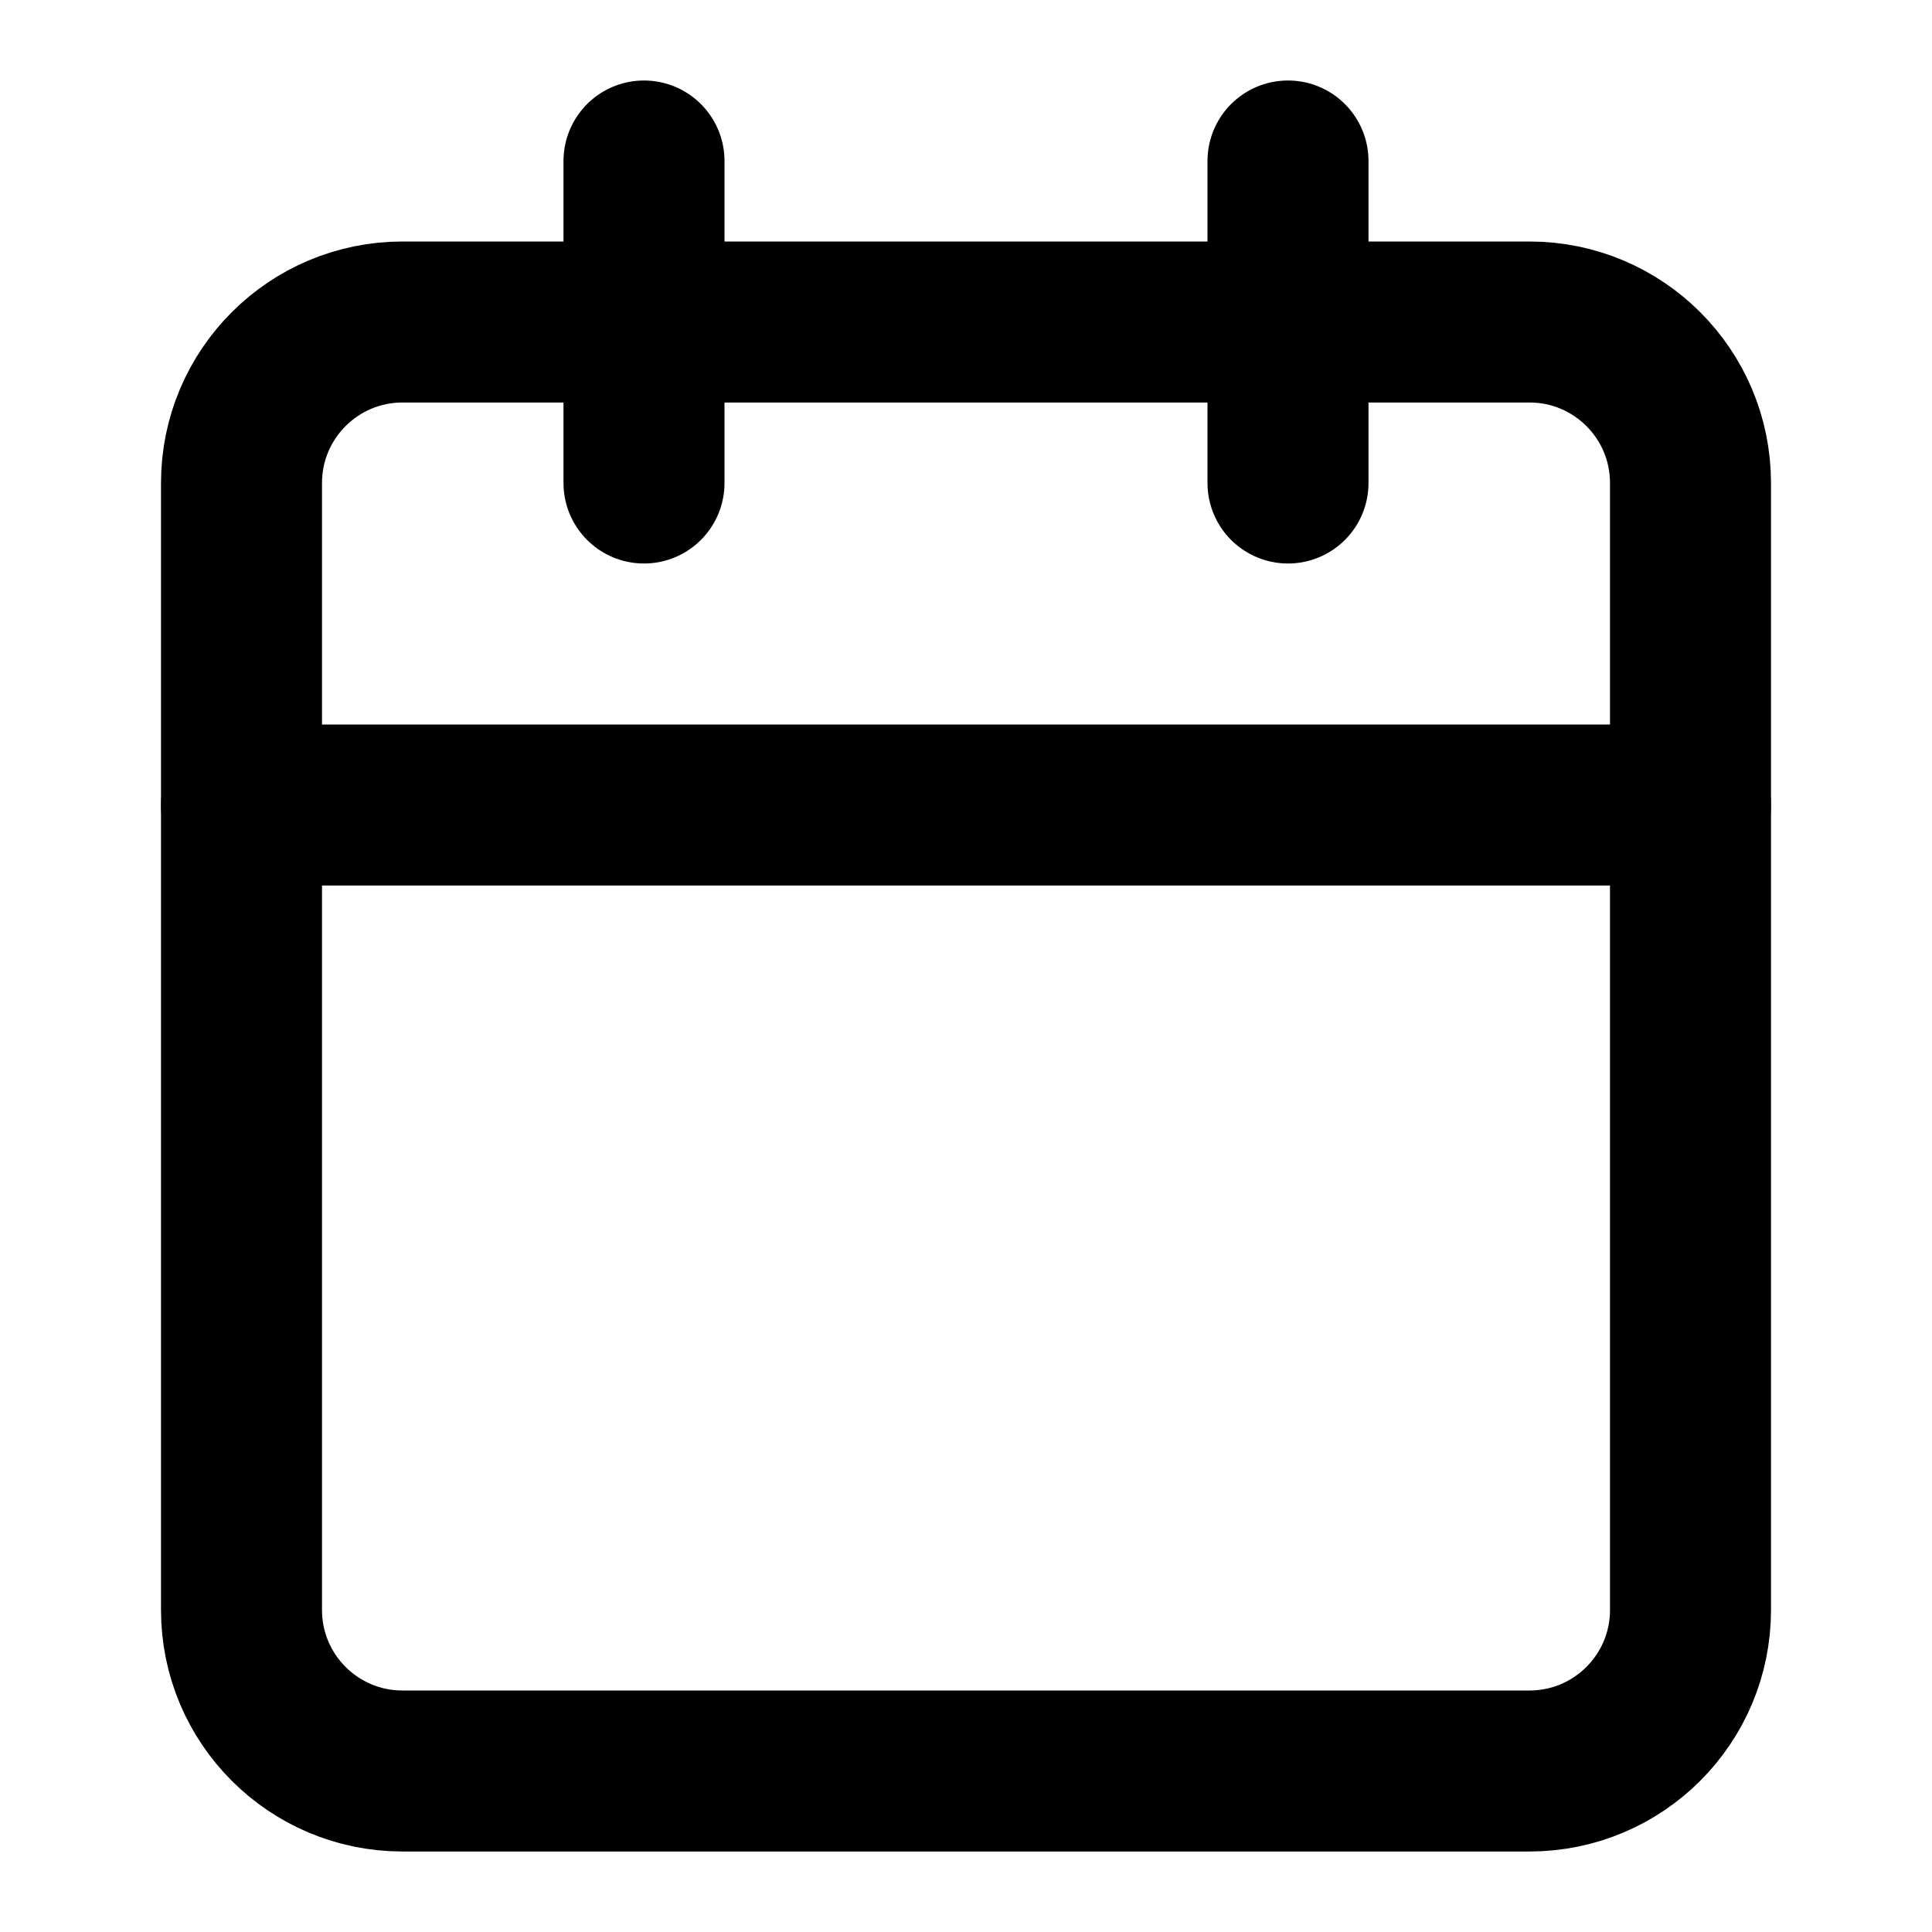
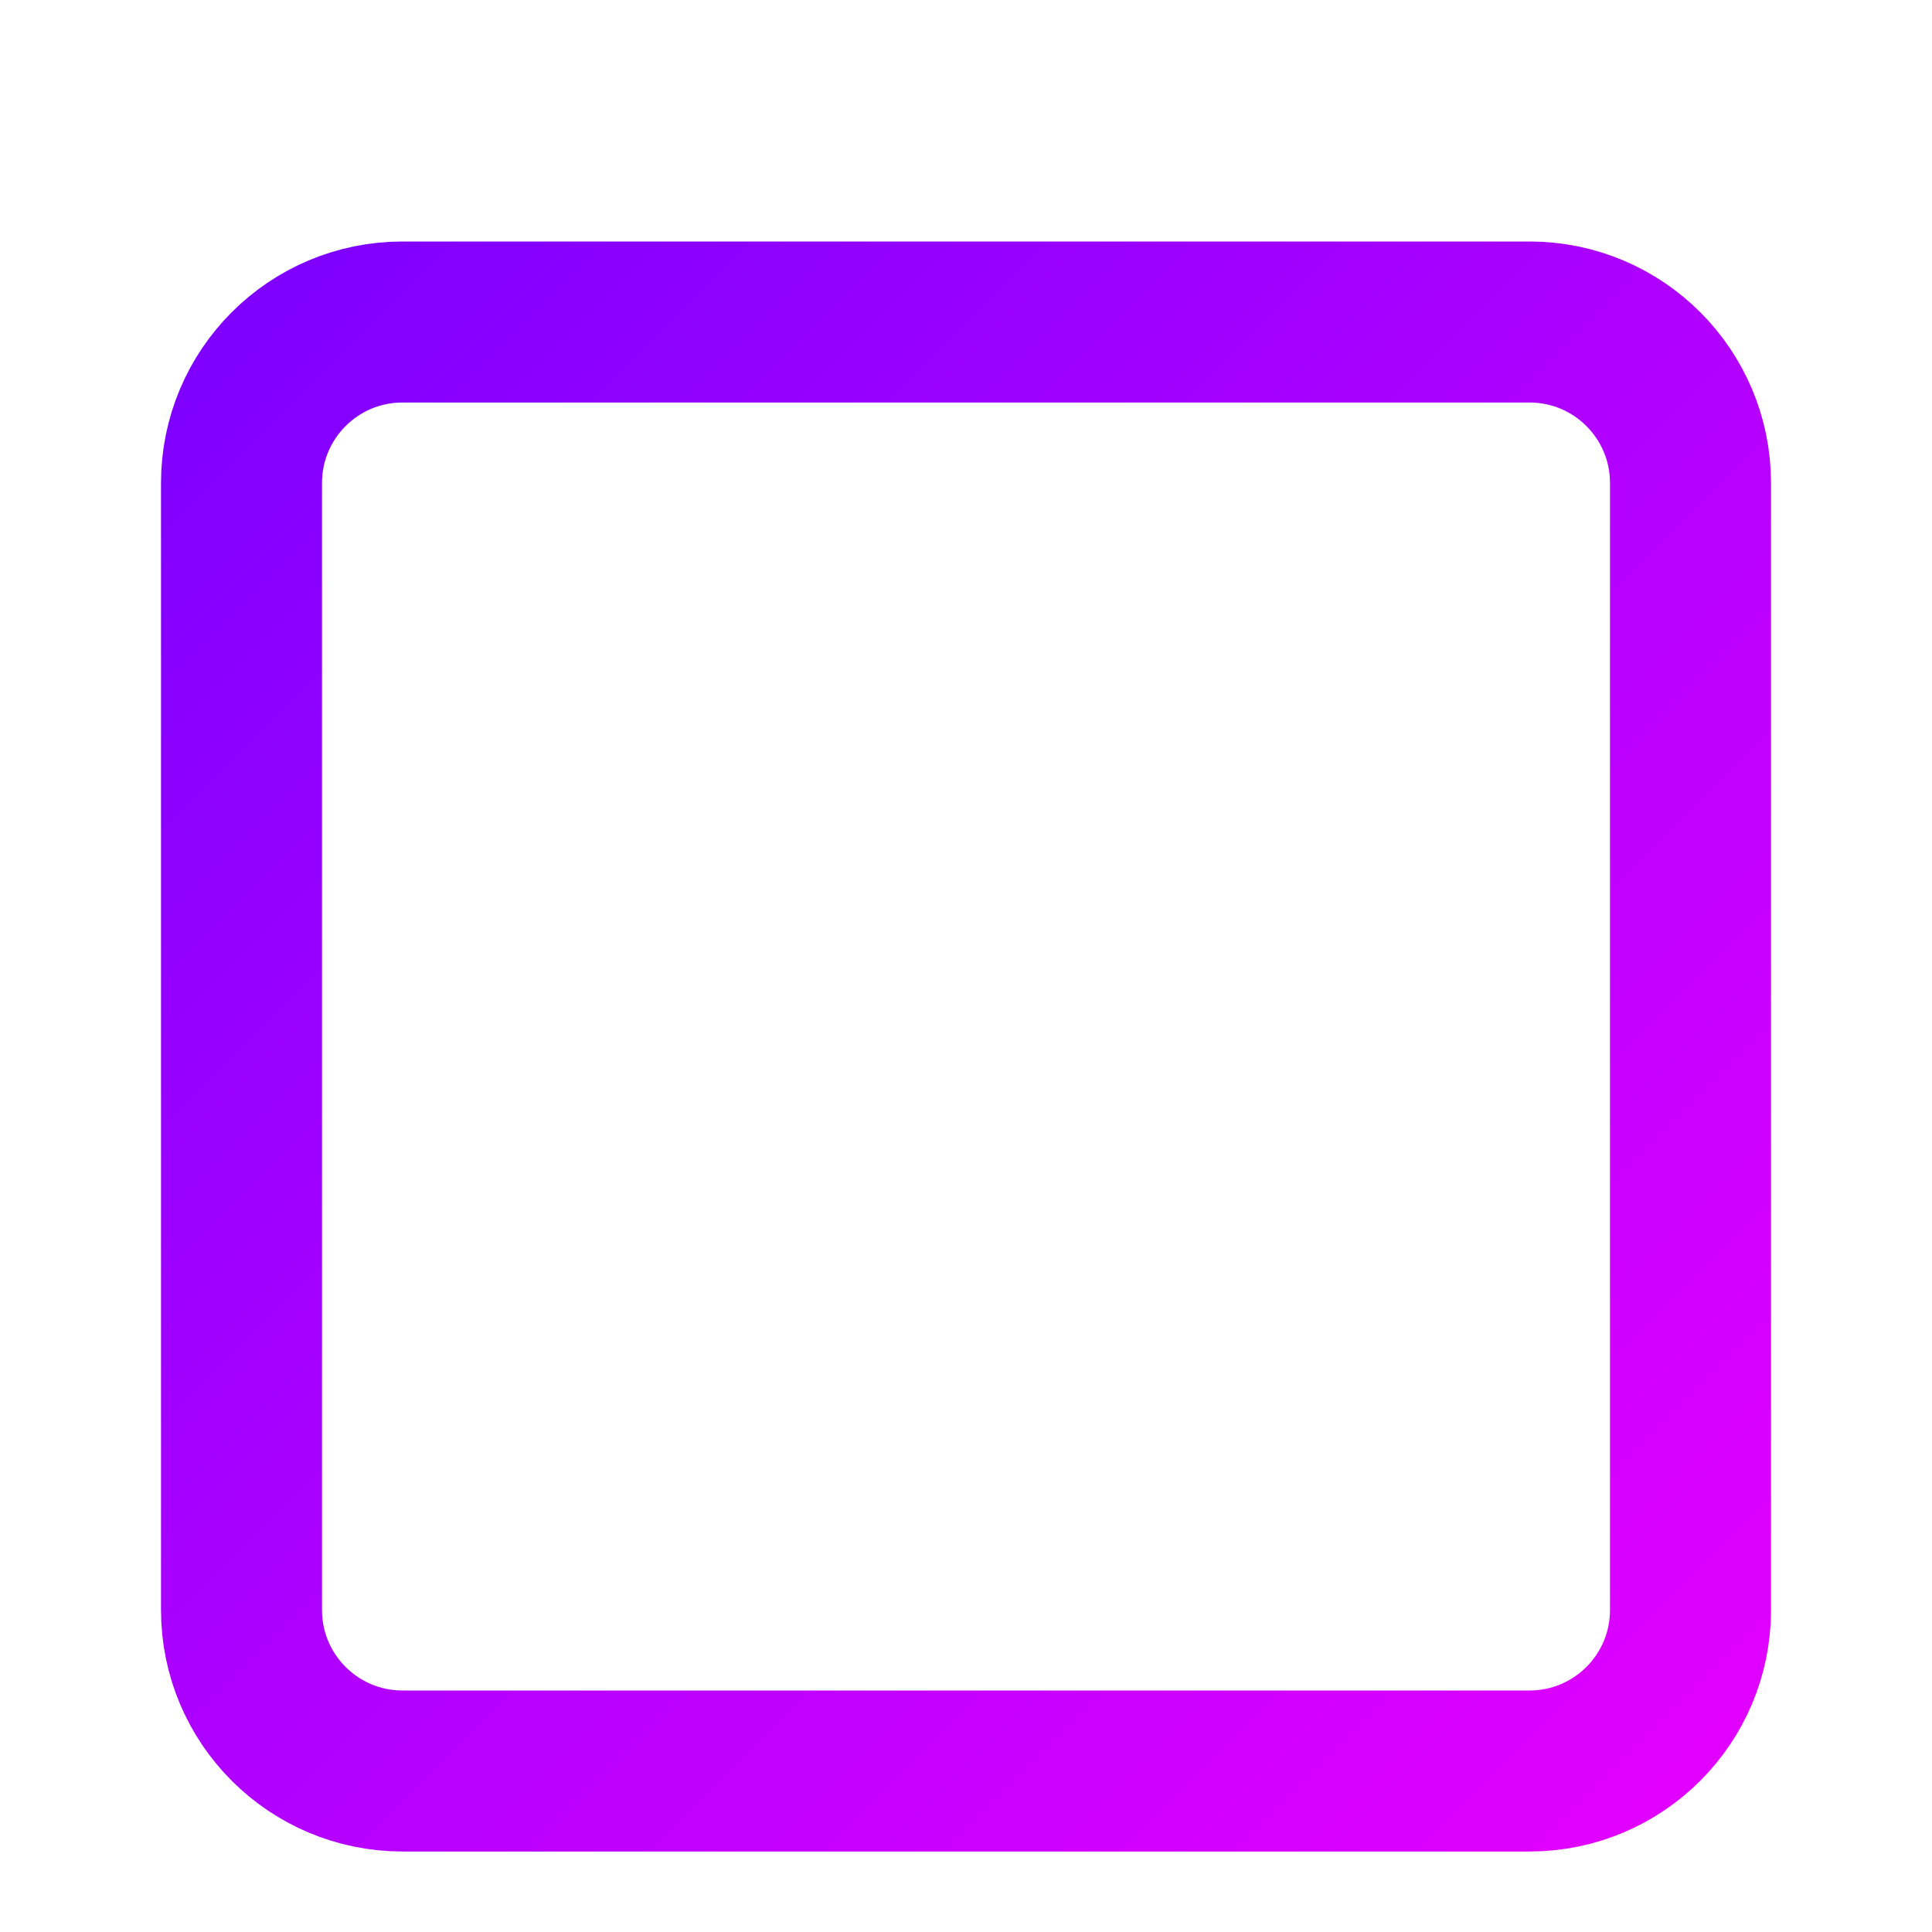
- <svg xmlns="http://www.w3.org/2000/svg" viewBox="0 0 24 24" fill="none" stroke="currentColor" stroke-width="2" stroke-linecap="round" stroke-linejoin="round">
+ <svg xmlns="http://www.w3.org/2000/svg" viewBox="0 0 24 24" fill="none" stroke="url(#grad_primary)" stroke-width="2" stroke-linecap="round" stroke-linejoin="round">
+   <defs>
+     <linearGradient id="grad_primary" x1="0%" y1="0%" x2="100%" y2="100%">
+       <stop offset="0%" stop-color="#7F00FF" />
+       <stop offset="100%" stop-color="#E100FF" />
+     </linearGradient>
+   </defs>
  <rect x="3" y="4" width="18" height="18" rx="2" ry="2" />
  <line x1="16" y1="2" x2="16" y2="6" />
  <line x1="8" y1="2" x2="8" y2="6" />
  <line x1="3" y1="10" x2="21" y2="10" />
</svg>
